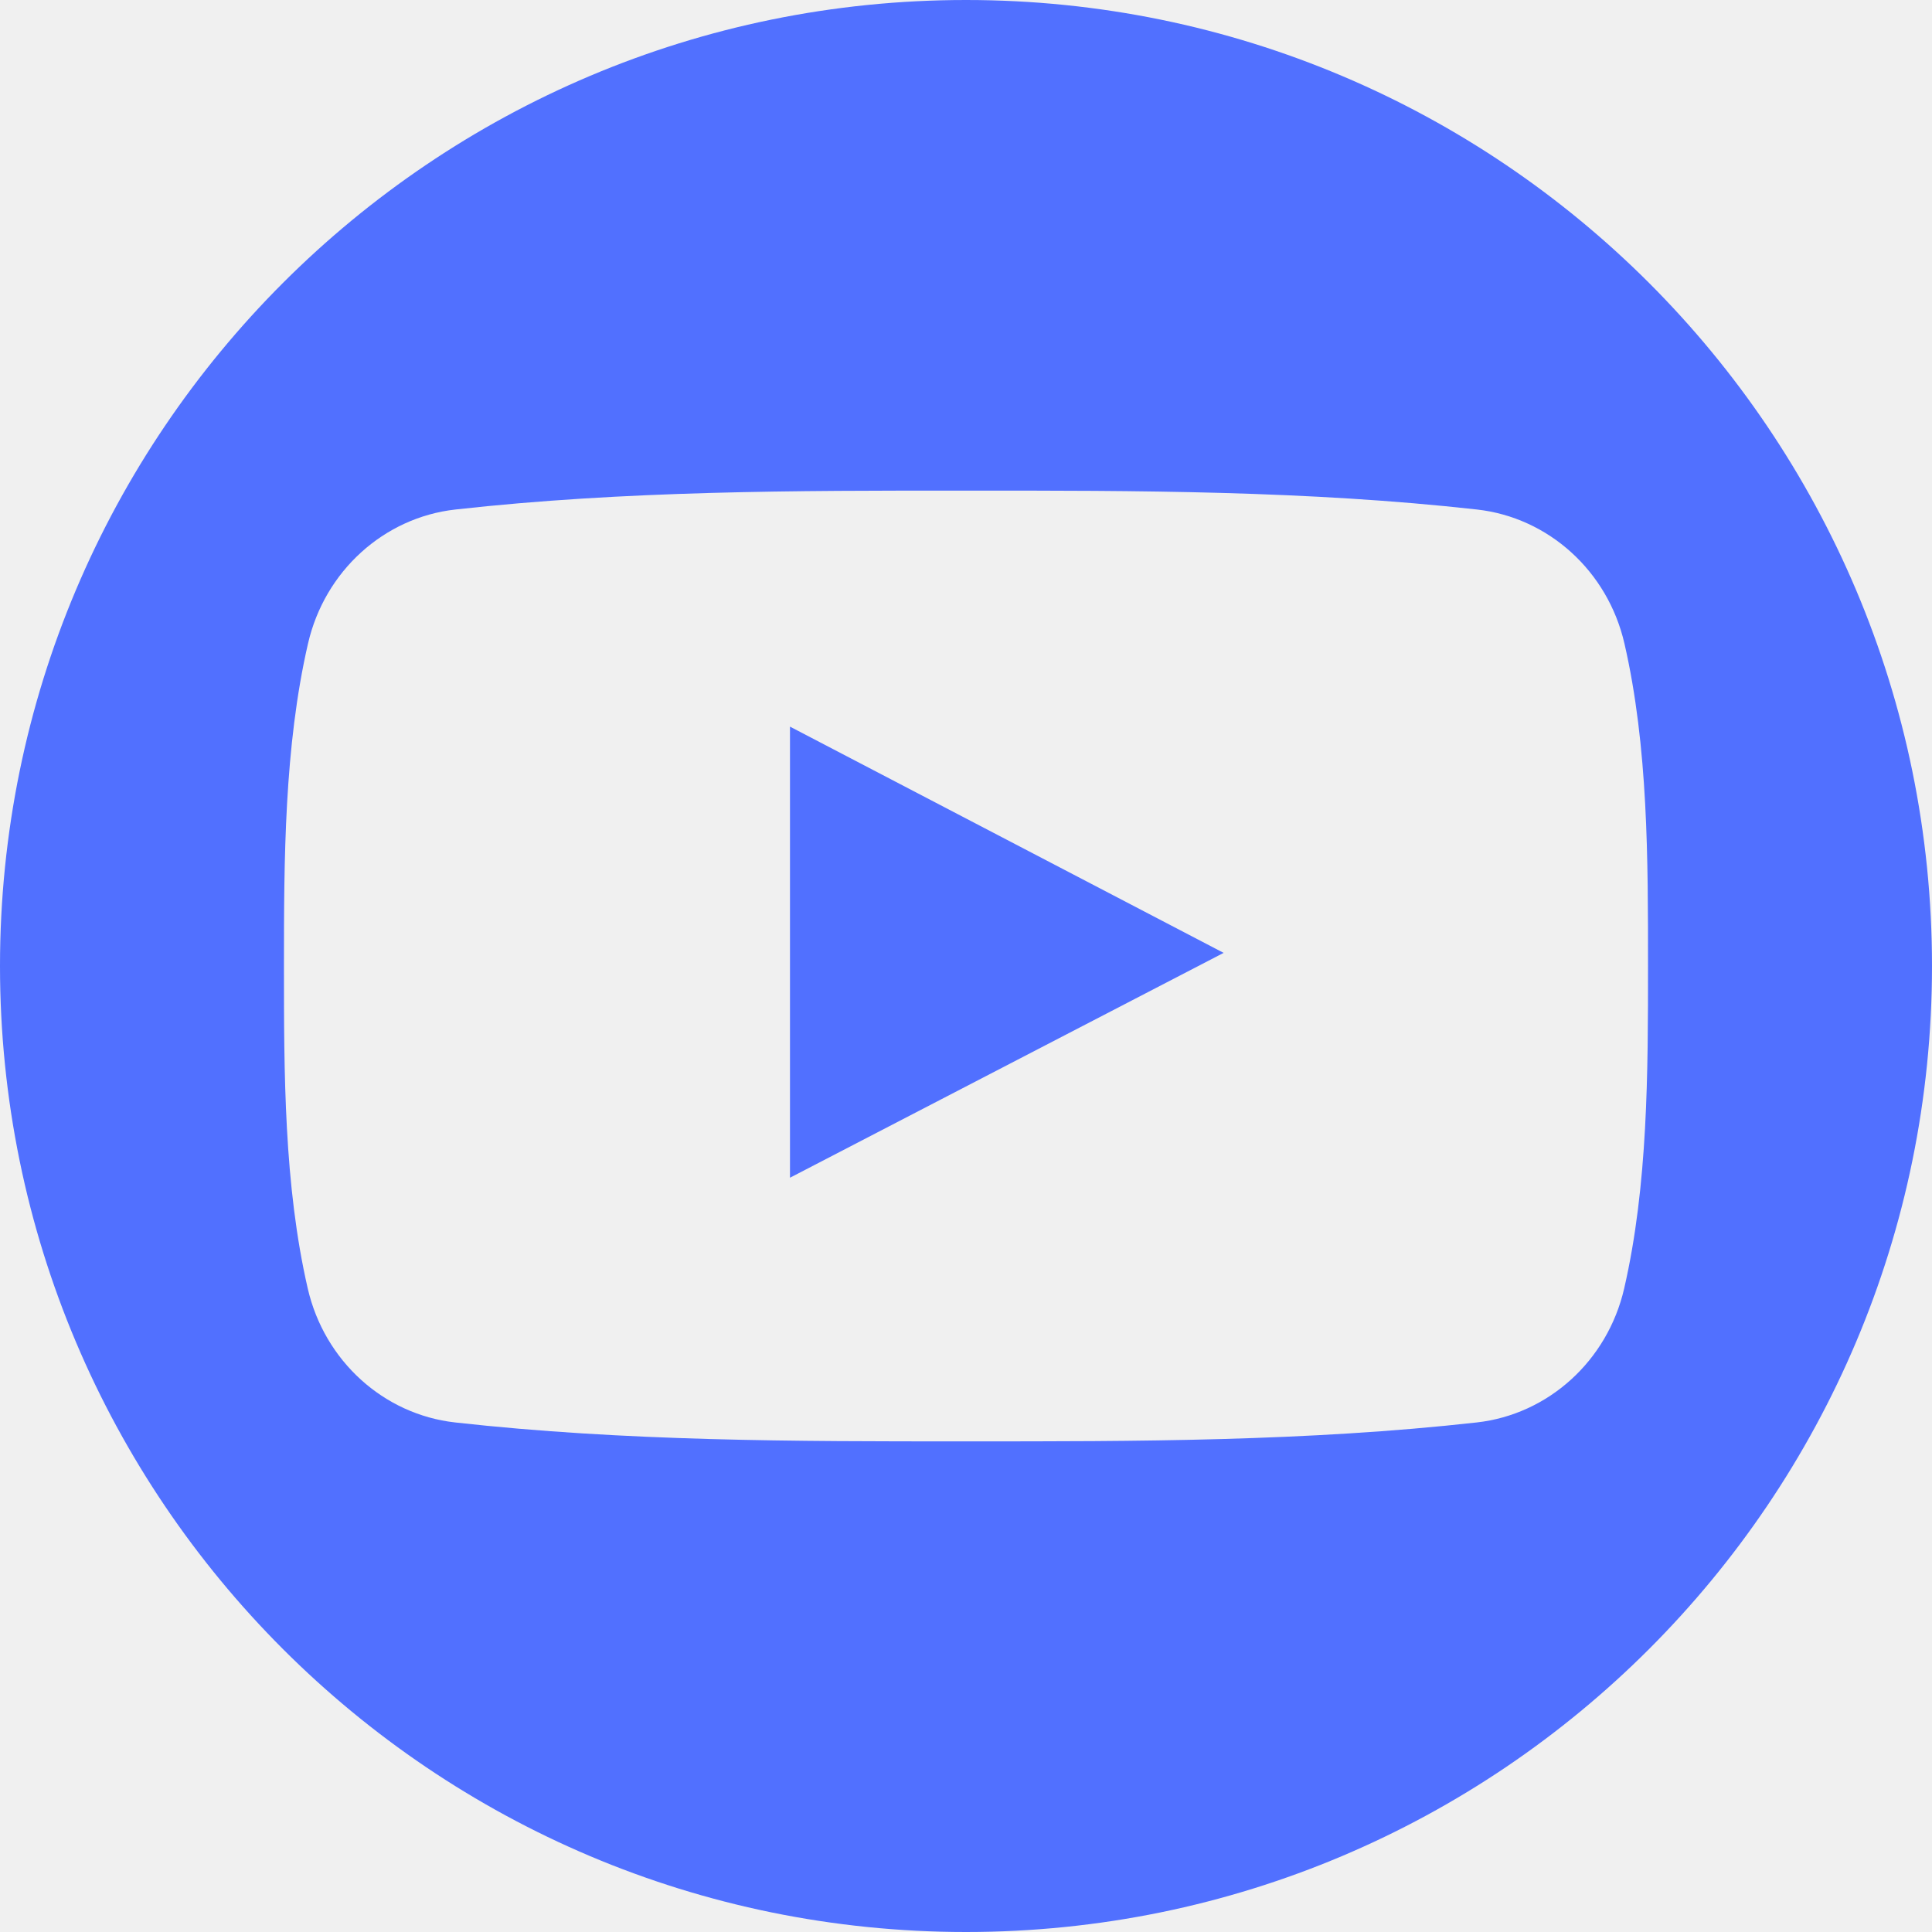
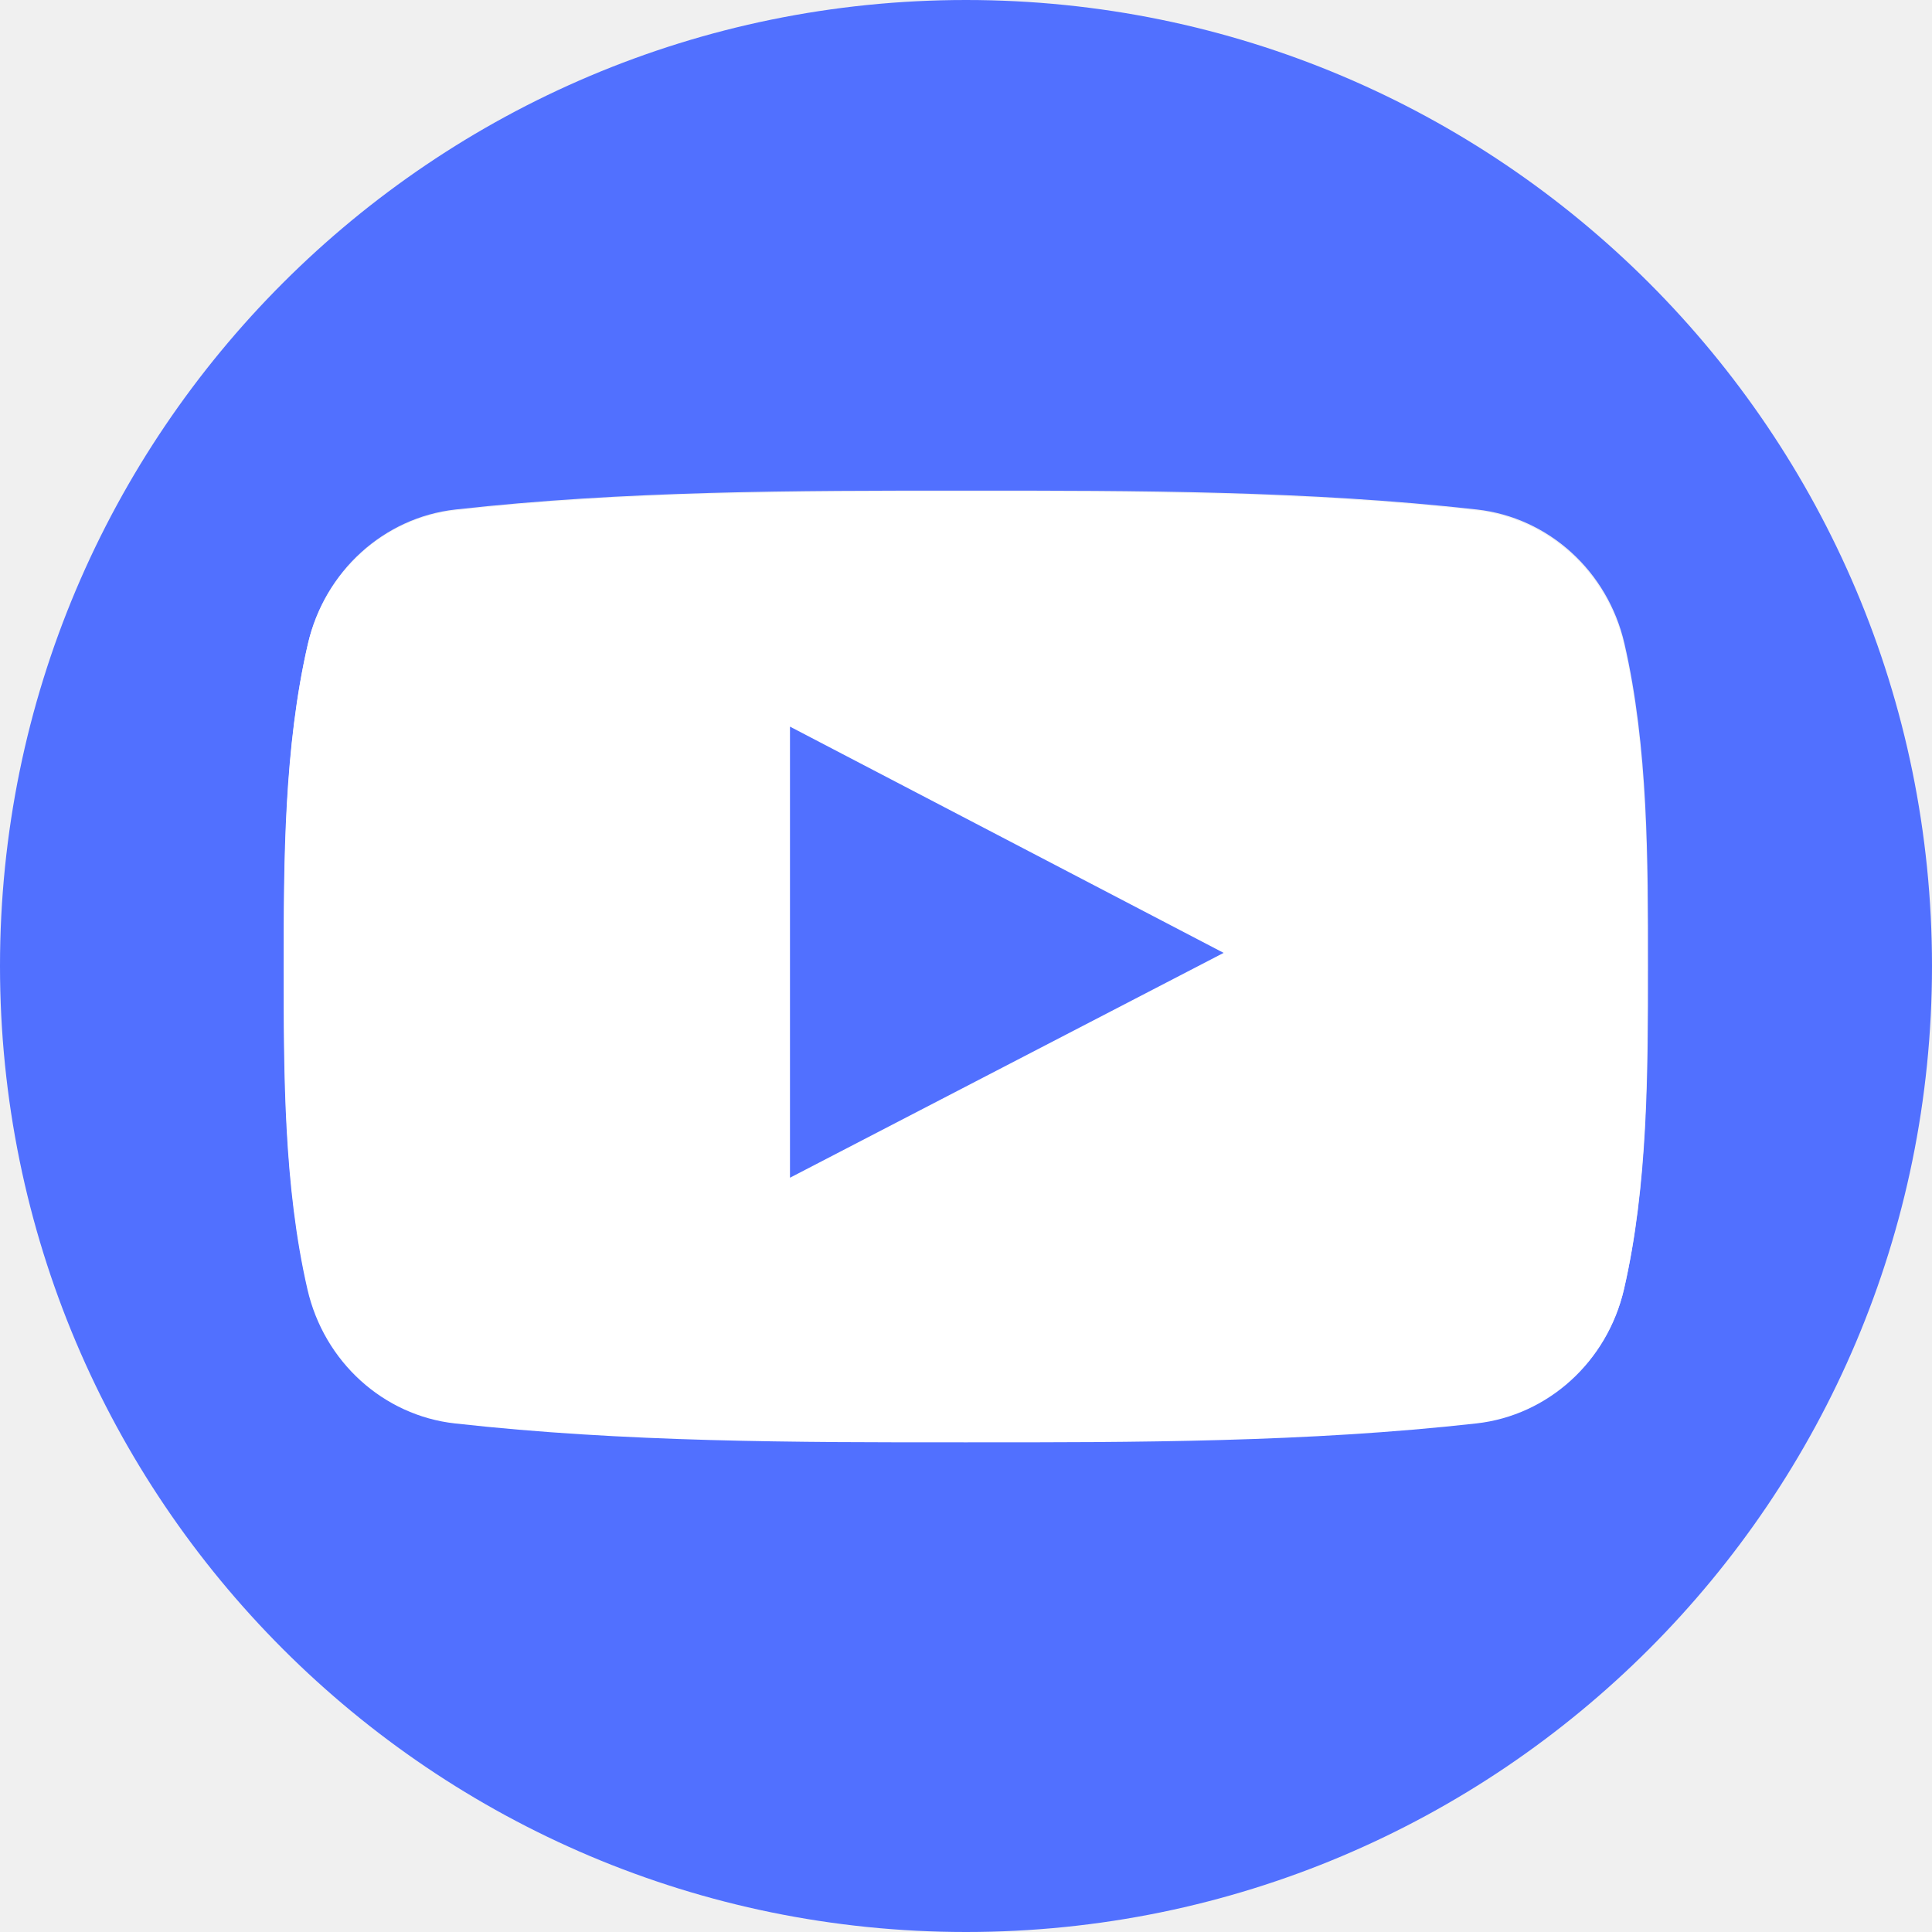
<svg xmlns="http://www.w3.org/2000/svg" fill="#5170ff" version="1.1" id="Capa_1" width="800px" height="800px" viewBox="0 0 97.75 97.75" xml:space="preserve">
  <g>
    <g>
+       <path d="M48.875,0C21.883,0,0,21.882,0,48.875S21.883,97.75,48.875,97.75S97.75,75.868,97.75,48.875S75.867,0,48.875,0z     M82.176,65.189c-0.846,3.67-3.848,6.377-7.461,6.78c-8.557,0.957-17.217,0.962-25.842,0.957c-8.625,0.005-17.287,0-25.846-0.957    c-3.613-0.403-6.613-3.11-7.457-6.78c-1.203-5.228-1.203-10.933-1.203-16.314s0.014-11.088,1.217-16.314c0.844-3.67,3.844-6.378,7.457-6.782c8.559-0.956,17.221-0.961,25.846-0.956c8.623-0.005,17.285,0,25.841,0.956    c3.615,0.404,6.617,3.111,7.461,6.782c1.203,5.227,1.193,10.933,1.193,16.314S83.379,59.962,82.176,65.189z" fill="#5170ff" />
+       <path d="M23.027,25.828c-3.613,0.404-6.613,3.112-7.457,6.782c-1.203,5.226-1.217,10.932-1.217,16.314s0,11.086,1.203,16.314c0.844,3.67,3.844,6.377,7.457,6.78c8.559,0.957,17.221,0.962,25.846,0.957c8.625,0.005,17.285,0,25.842-0.957c3.613-0.403,6.615-3.11,7.461-6.78c1.203-5.227,1.193-10.933,1.193-16.314s0.01-11.087-1.193-16.314c-0.844-3.67-3.846-6.378-7.461-6.782c-8.556-0.956-17.218-0.961-25.841-0.956C40.248,24.867,31.586,24.872,23.027,25.828z" fill="#fff" />
      <path d="M39.969,59.587c7.334-3.803,14.604-7.571,21.941-11.376c-7.359-3.84-14.627-7.63-21.941-11.447    C39.969,44.398,39.969,51.954,39.969,59.587z" fill="#5170ff" />
-       <path d="M48.875,0C21.883,0,0,21.882,0,48.875S21.883,97.75,48.875,97.75S97.75,75.868,97.75,48.875S75.867,0,48.875,0z     M82.176,65.189c-0.846,3.67-3.848,6.377-7.461,6.78c-8.557,0.957-17.217,0.962-25.842,0.957c-8.625,0.005-17.287,0-25.846-0.957    c-3.613-0.403-6.613-3.11-7.457-6.78c-1.203-5.228-1.203-10.933-1.203-16.314s0.014-11.088,1.217-16.314    c0.844-3.67,3.844-6.378,7.457-6.782c8.559-0.956,17.221-0.961,25.846-0.956c8.623-0.005,17.285,0,25.841,0.956    c3.615,0.404,6.617,3.111,7.461,6.782c1.203,5.227,1.193,10.933,1.193,16.314S83.379,59.962,82.176,65.189z" fill="#5170ff" />
    </g>
  </g>
</svg>
